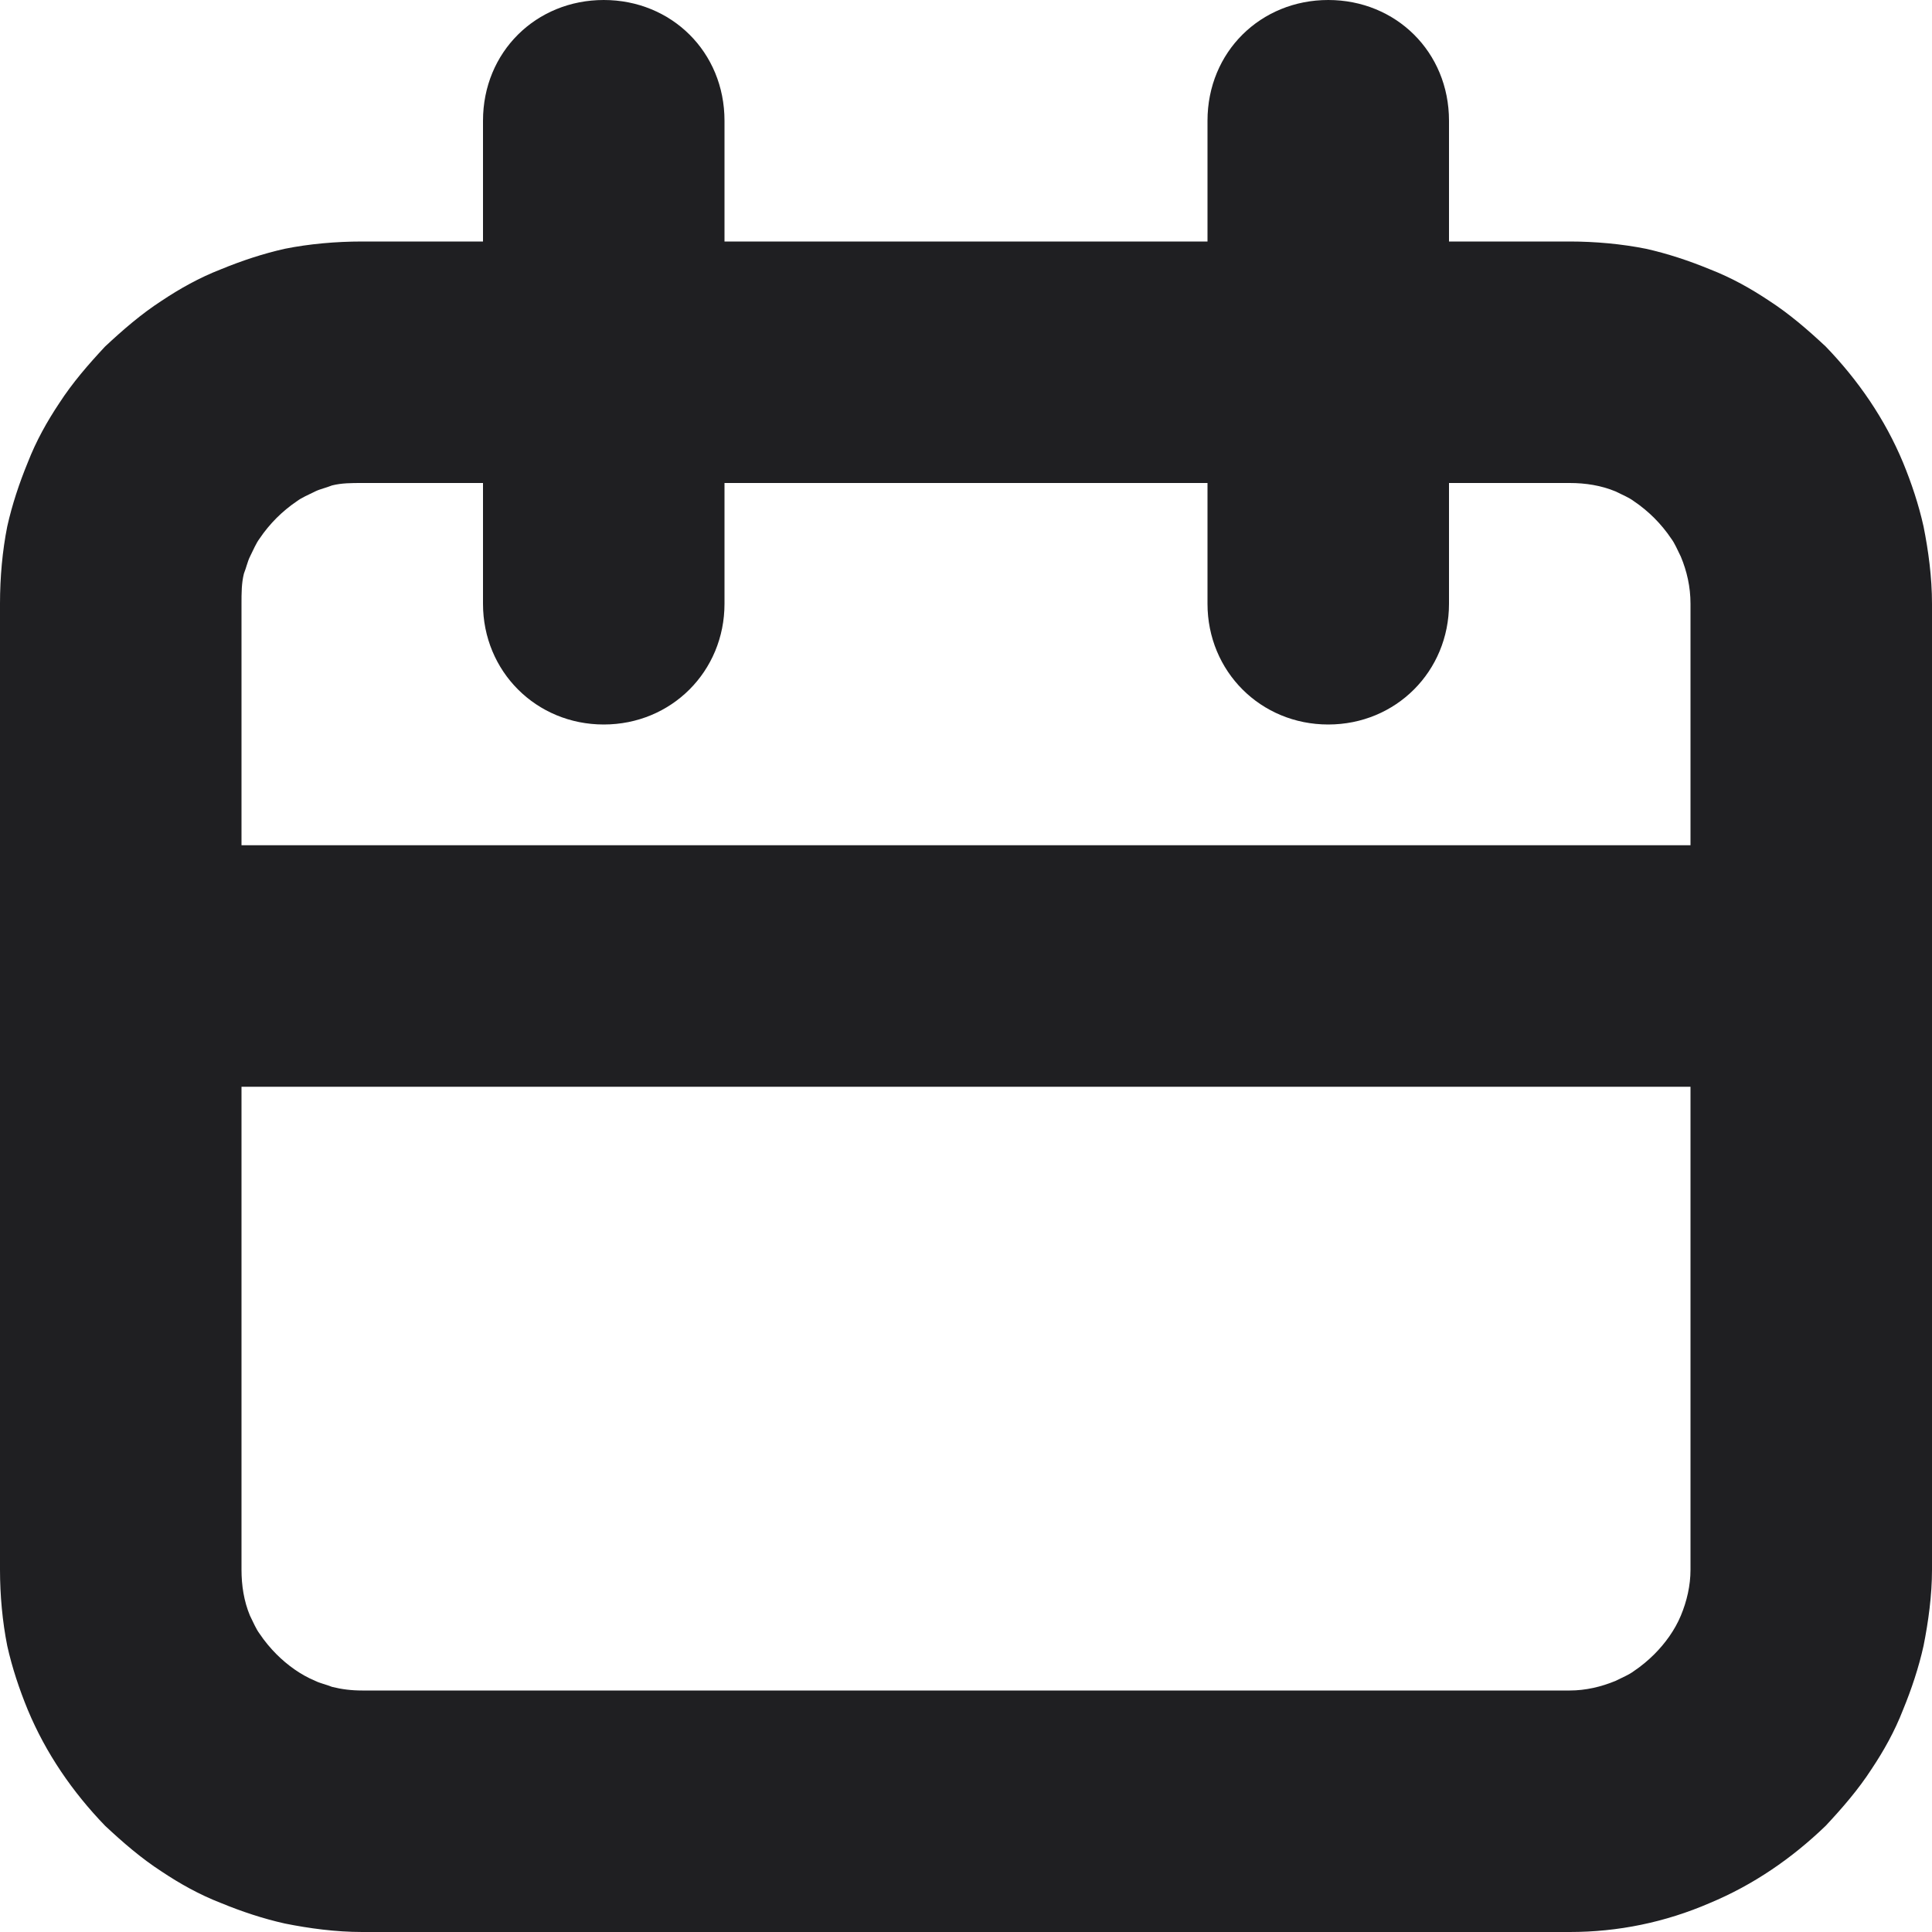
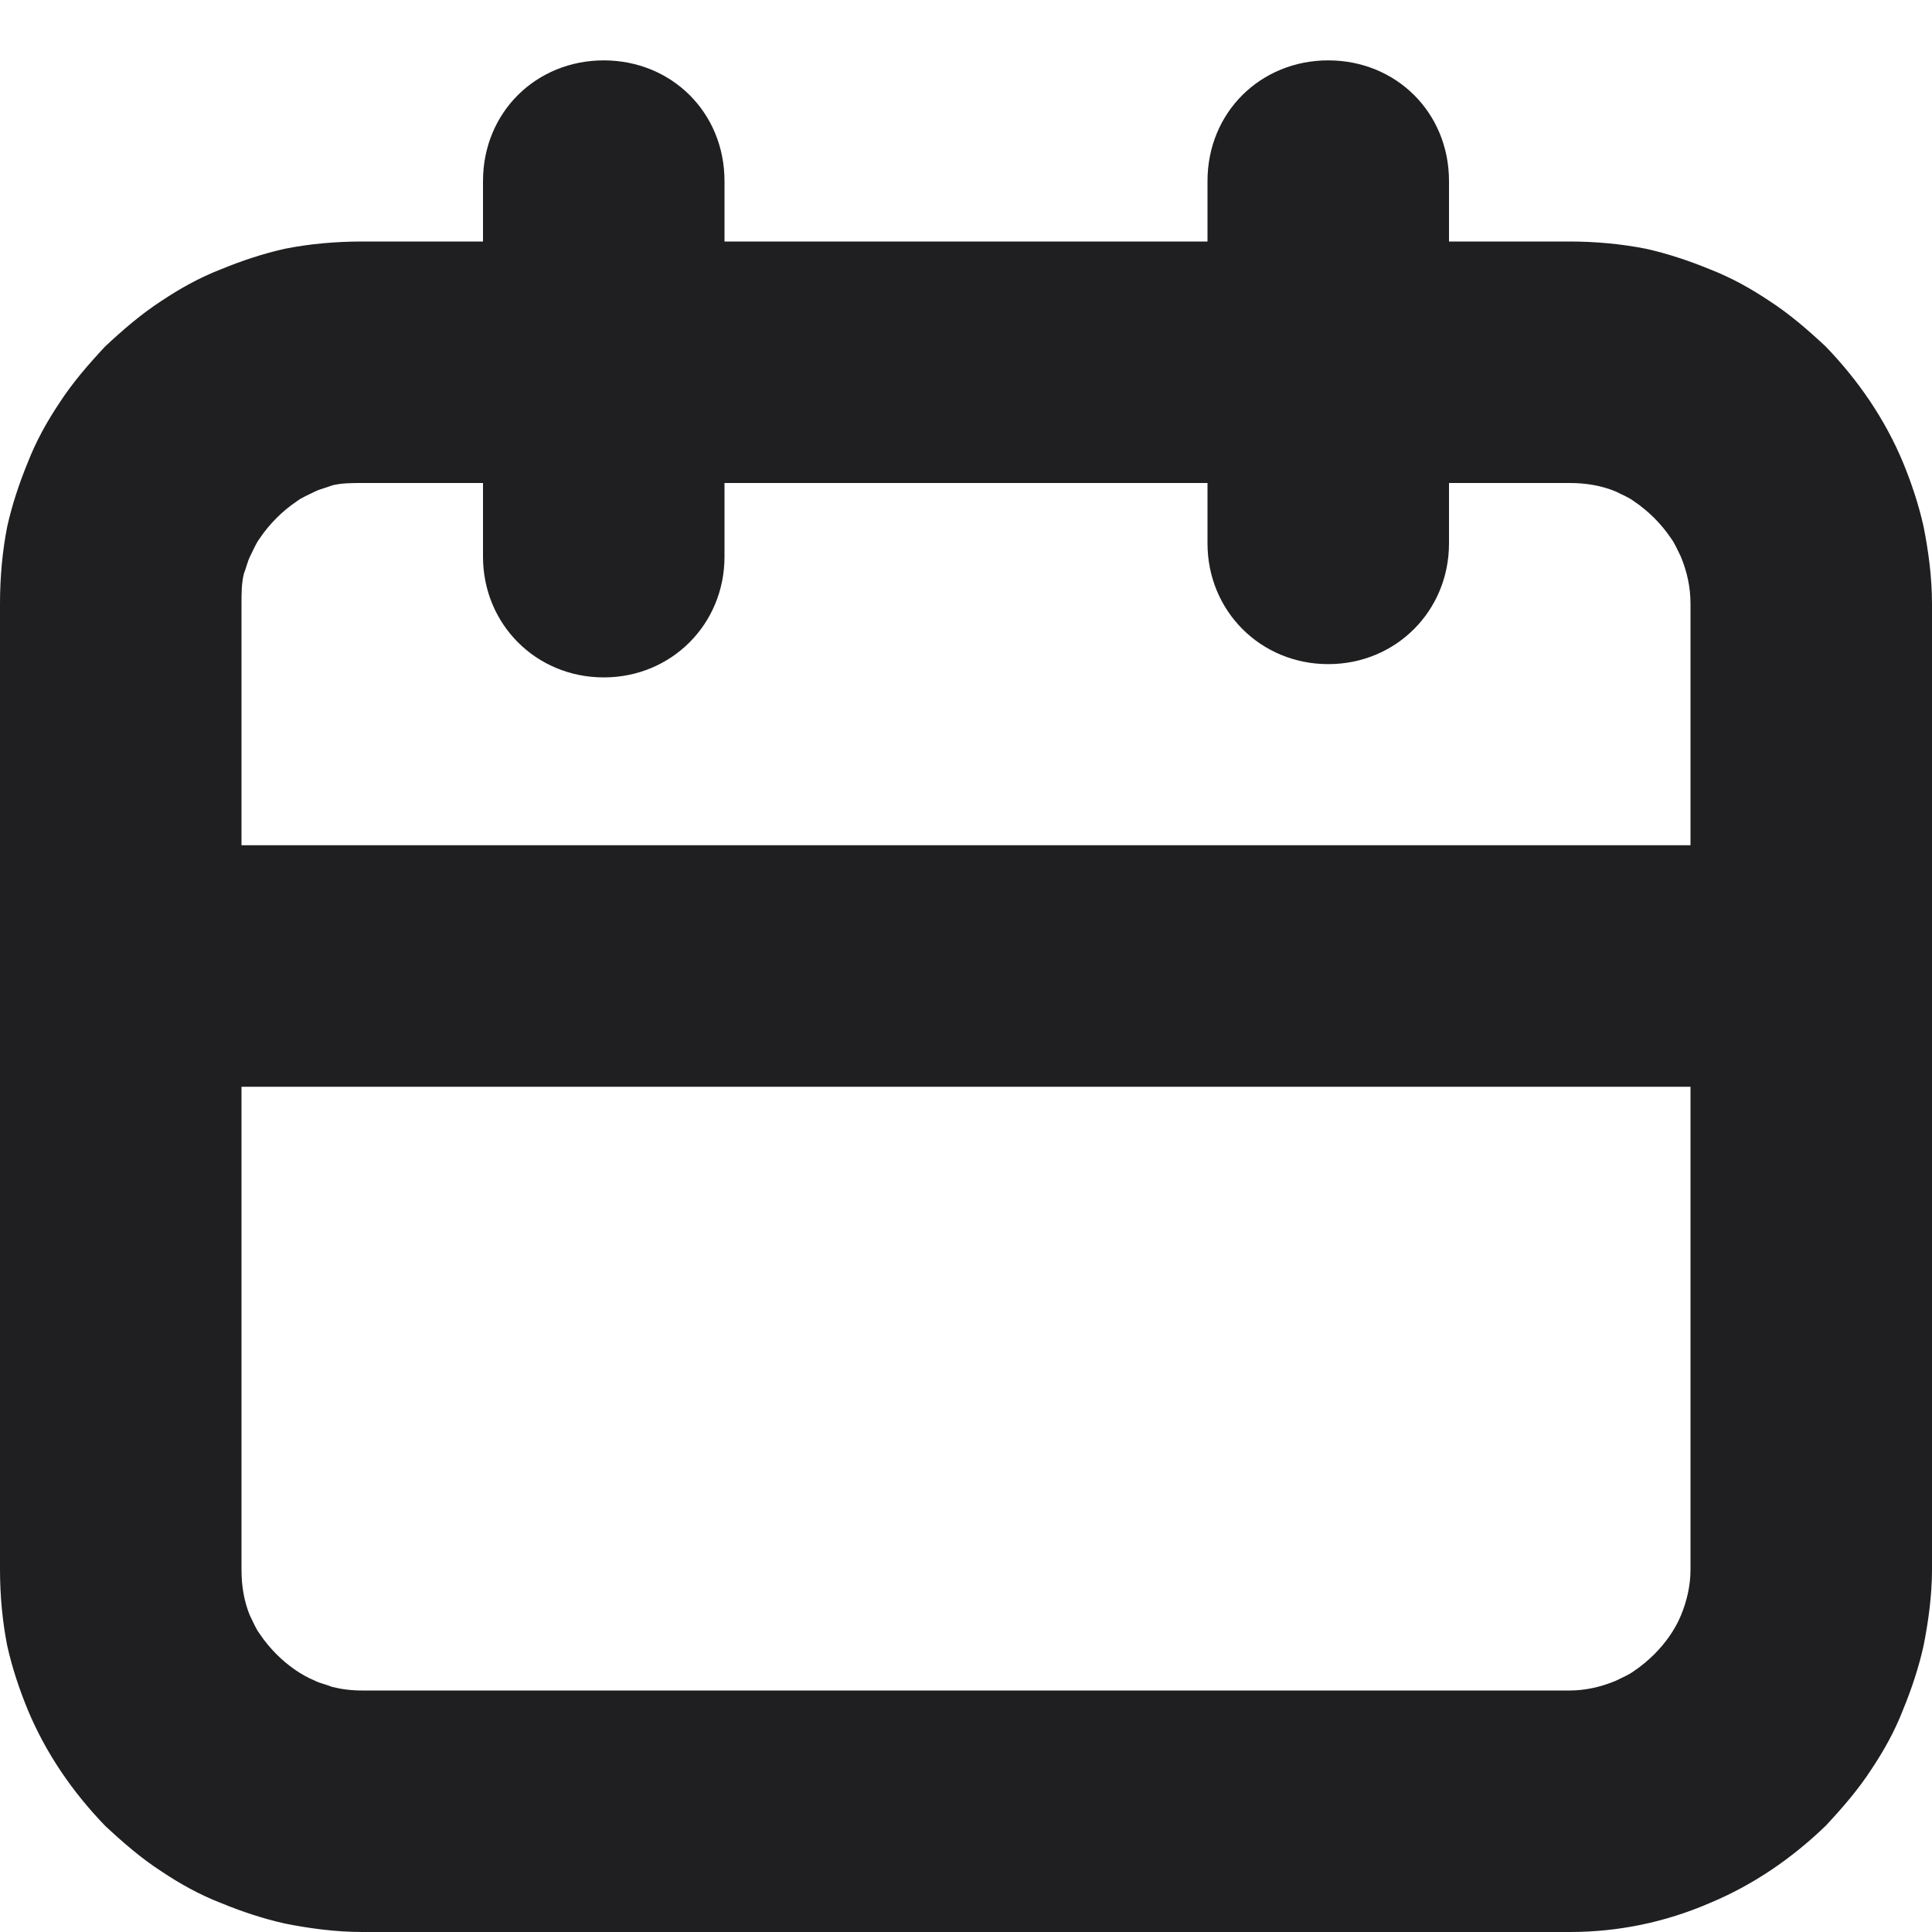
<svg xmlns="http://www.w3.org/2000/svg" width="16" height="16" viewBox="0 0 16 16" fill="none">
-   <path fill-rule="evenodd" clip-rule="evenodd" d="M6 1V2H10V1C10 0.43 10.44 0 11 0C11.56 0 12 0.43 12 1V2H13C13.21 2 13.43 2.02 13.63 2.06C13.81 2.1 13.99 2.16 14.16 2.23C14.34 2.3 14.5 2.39 14.65 2.49C14.82 2.6 14.97 2.73 15.12 2.87C15.39 3.15 15.61 3.47 15.76 3.83C15.83 4 15.89 4.18 15.93 4.36C15.97 4.56 16 4.78 16 5V13C16 13.21 15.97 13.43 15.93 13.63C15.89 13.81 15.83 13.99 15.76 14.16C15.69 14.34 15.6 14.5 15.5 14.65C15.39 14.82 15.26 14.97 15.12 15.12C14.84 15.39 14.52 15.61 14.16 15.76C13.79 15.92 13.4 16 13 16H3C2.78 16 2.56 15.97 2.36 15.93C2.18 15.89 2 15.83 1.83 15.76C1.65 15.69 1.49 15.6 1.34 15.5C1.17 15.39 1.02 15.26 0.87 15.12C0.6 14.84 0.38 14.52 0.23 14.16C0.16 13.99 0.1 13.81 0.06 13.63C0.02 13.43 0 13.21 0 13V5C0 4.78 0.02 4.56 0.06 4.36C0.1 4.18 0.16 4 0.23 3.83C0.3 3.65 0.39 3.49 0.49 3.34C0.6 3.17 0.73 3.02 0.87 2.87C1.02 2.73 1.17 2.6 1.34 2.49C1.49 2.39 1.65 2.3 1.83 2.23C2 2.16 2.18 2.1 2.36 2.06C2.56 2.02 2.78 2 3 2H4V1C4 0.43 4.44 0 5 0C5.56 0 6 0.43 6 1ZM10 4V5C10 5.56 10.44 6 11 6C11.56 6 12 5.56 12 5V4H13C13.13 4 13.26 4.02 13.38 4.07C13.44 4.1 13.49 4.12 13.53 4.15C13.59 4.19 13.65 4.24 13.7 4.29C13.75 4.34 13.8 4.4 13.84 4.46C13.87 4.5 13.89 4.55 13.92 4.61C13.97 4.73 14 4.86 14 5V7H2V5C2 4.91 2 4.83 2.02 4.75C2.04 4.7 2.05 4.65 2.07 4.61C2.1 4.55 2.12 4.5 2.15 4.46C2.19 4.4 2.24 4.34 2.29 4.29C2.34 4.24 2.4 4.19 2.46 4.15C2.5 4.12 2.55 4.1 2.61 4.07C2.65 4.05 2.7 4.04 2.75 4.02C2.83 4 2.91 4 3 4H4V5C4 5.56 4.44 6 5 6C5.56 6 6 5.56 6 5V4H10ZM2 9V13C2 13.13 2.02 13.26 2.07 13.38C2.1 13.44 2.12 13.49 2.15 13.53C2.19 13.59 2.24 13.65 2.29 13.7C2.38 13.79 2.49 13.87 2.61 13.92C2.65 13.94 2.7 13.95 2.75 13.97C2.83 13.99 2.91 14 3 14H13C13.13 14 13.26 13.97 13.38 13.92C13.44 13.89 13.49 13.87 13.53 13.84C13.59 13.8 13.65 13.75 13.7 13.7C13.79 13.61 13.87 13.5 13.92 13.38C13.97 13.26 14 13.13 14 13V9H2Z" fill="#1F1F22" />
+   <path fill-rule="evenodd" clip-rule="evenodd" d="M6 1.5V2H10V1.5C10 0.93 10.44 0.5 11 0.5C11.56 0.5 12 0.93 12 1.5V2H13C13.21 2 13.43 2.02 13.63 2.06C13.81 2.1 13.99 2.16 14.16 2.23C14.34 2.3 14.5 2.39 14.65 2.49C14.82 2.6 14.97 2.73 15.12 2.87C15.39 3.15 15.61 3.47 15.76 3.83C15.83 4 15.89 4.18 15.93 4.36C15.97 4.56 16 4.78 16 5V13C16 13.21 15.97 13.43 15.93 13.63C15.89 13.81 15.83 13.99 15.76 14.16C15.69 14.34 15.6 14.5 15.5 14.65C15.39 14.82 15.26 14.97 15.12 15.12C14.84 15.39 14.52 15.61 14.16 15.76C13.79 15.92 13.4 16 13 16H3C2.78 16 2.56 15.97 2.36 15.93C2.18 15.89 2 15.83 1.83 15.76C1.65 15.69 1.49 15.6 1.34 15.5C1.17 15.39 1.02 15.26 0.87 15.12C0.6 14.84 0.38 14.52 0.23 14.16C0.16 13.99 0.1 13.81 0.06 13.63C0.02 13.43 0 13.21 0 13V5C0 4.78 0.02 4.56 0.06 4.36C0.1 4.18 0.16 4 0.23 3.83C0.3 3.65 0.39 3.49 0.49 3.34C0.6 3.17 0.73 3.02 0.87 2.87C1.02 2.73 1.17 2.6 1.34 2.49C1.49 2.39 1.65 2.3 1.83 2.23C2 2.16 2.18 2.1 2.36 2.06C2.56 2.02 2.78 2 3 2H4V1.5C4 0.93 4.44 0.5 5 0.5C5.56 0.5 6 0.93 6 1.5ZM10 4V4.5C10 5.06 10.44 5.5 11 5.5C11.56 5.5 12 5.06 12 4.5V4H13C13.13 4 13.26 4.02 13.38 4.07C13.44 4.1 13.49 4.12 13.53 4.15C13.59 4.19 13.65 4.24 13.7 4.29C13.75 4.34 13.8 4.4 13.84 4.46C13.87 4.5 13.89 4.55 13.92 4.61C13.97 4.73 14 4.86 14 5V7H2V5C2 4.91 2 4.83 2.02 4.75C2.04 4.7 2.05 4.65 2.07 4.61C2.1 4.55 2.12 4.5 2.15 4.46C2.19 4.4 2.24 4.34 2.29 4.29C2.34 4.24 2.4 4.19 2.46 4.15C2.5 4.12 2.55 4.1 2.61 4.07C2.65 4.05 2.7 4.04 2.75 4.02C2.83 4 2.91 4 3 4H4V4.61C4 5.17 4.44 5.61 5 5.61C5.56 5.61 6 5.17 6 4.61V4H10ZM2 9V13C2 13.13 2.02 13.26 2.07 13.38C2.1 13.44 2.12 13.49 2.15 13.53C2.19 13.59 2.24 13.65 2.29 13.7C2.38 13.79 2.49 13.87 2.61 13.92C2.65 13.94 2.7 13.95 2.75 13.97C2.83 13.99 2.91 14 3 14H13C13.13 14 13.26 13.97 13.38 13.92C13.44 13.89 13.49 13.87 13.53 13.84C13.59 13.8 13.65 13.75 13.7 13.7C13.79 13.61 13.87 13.5 13.92 13.38C13.97 13.26 14 13.13 14 13V9H2Z" fill="#1F1F22" />
</svg>
